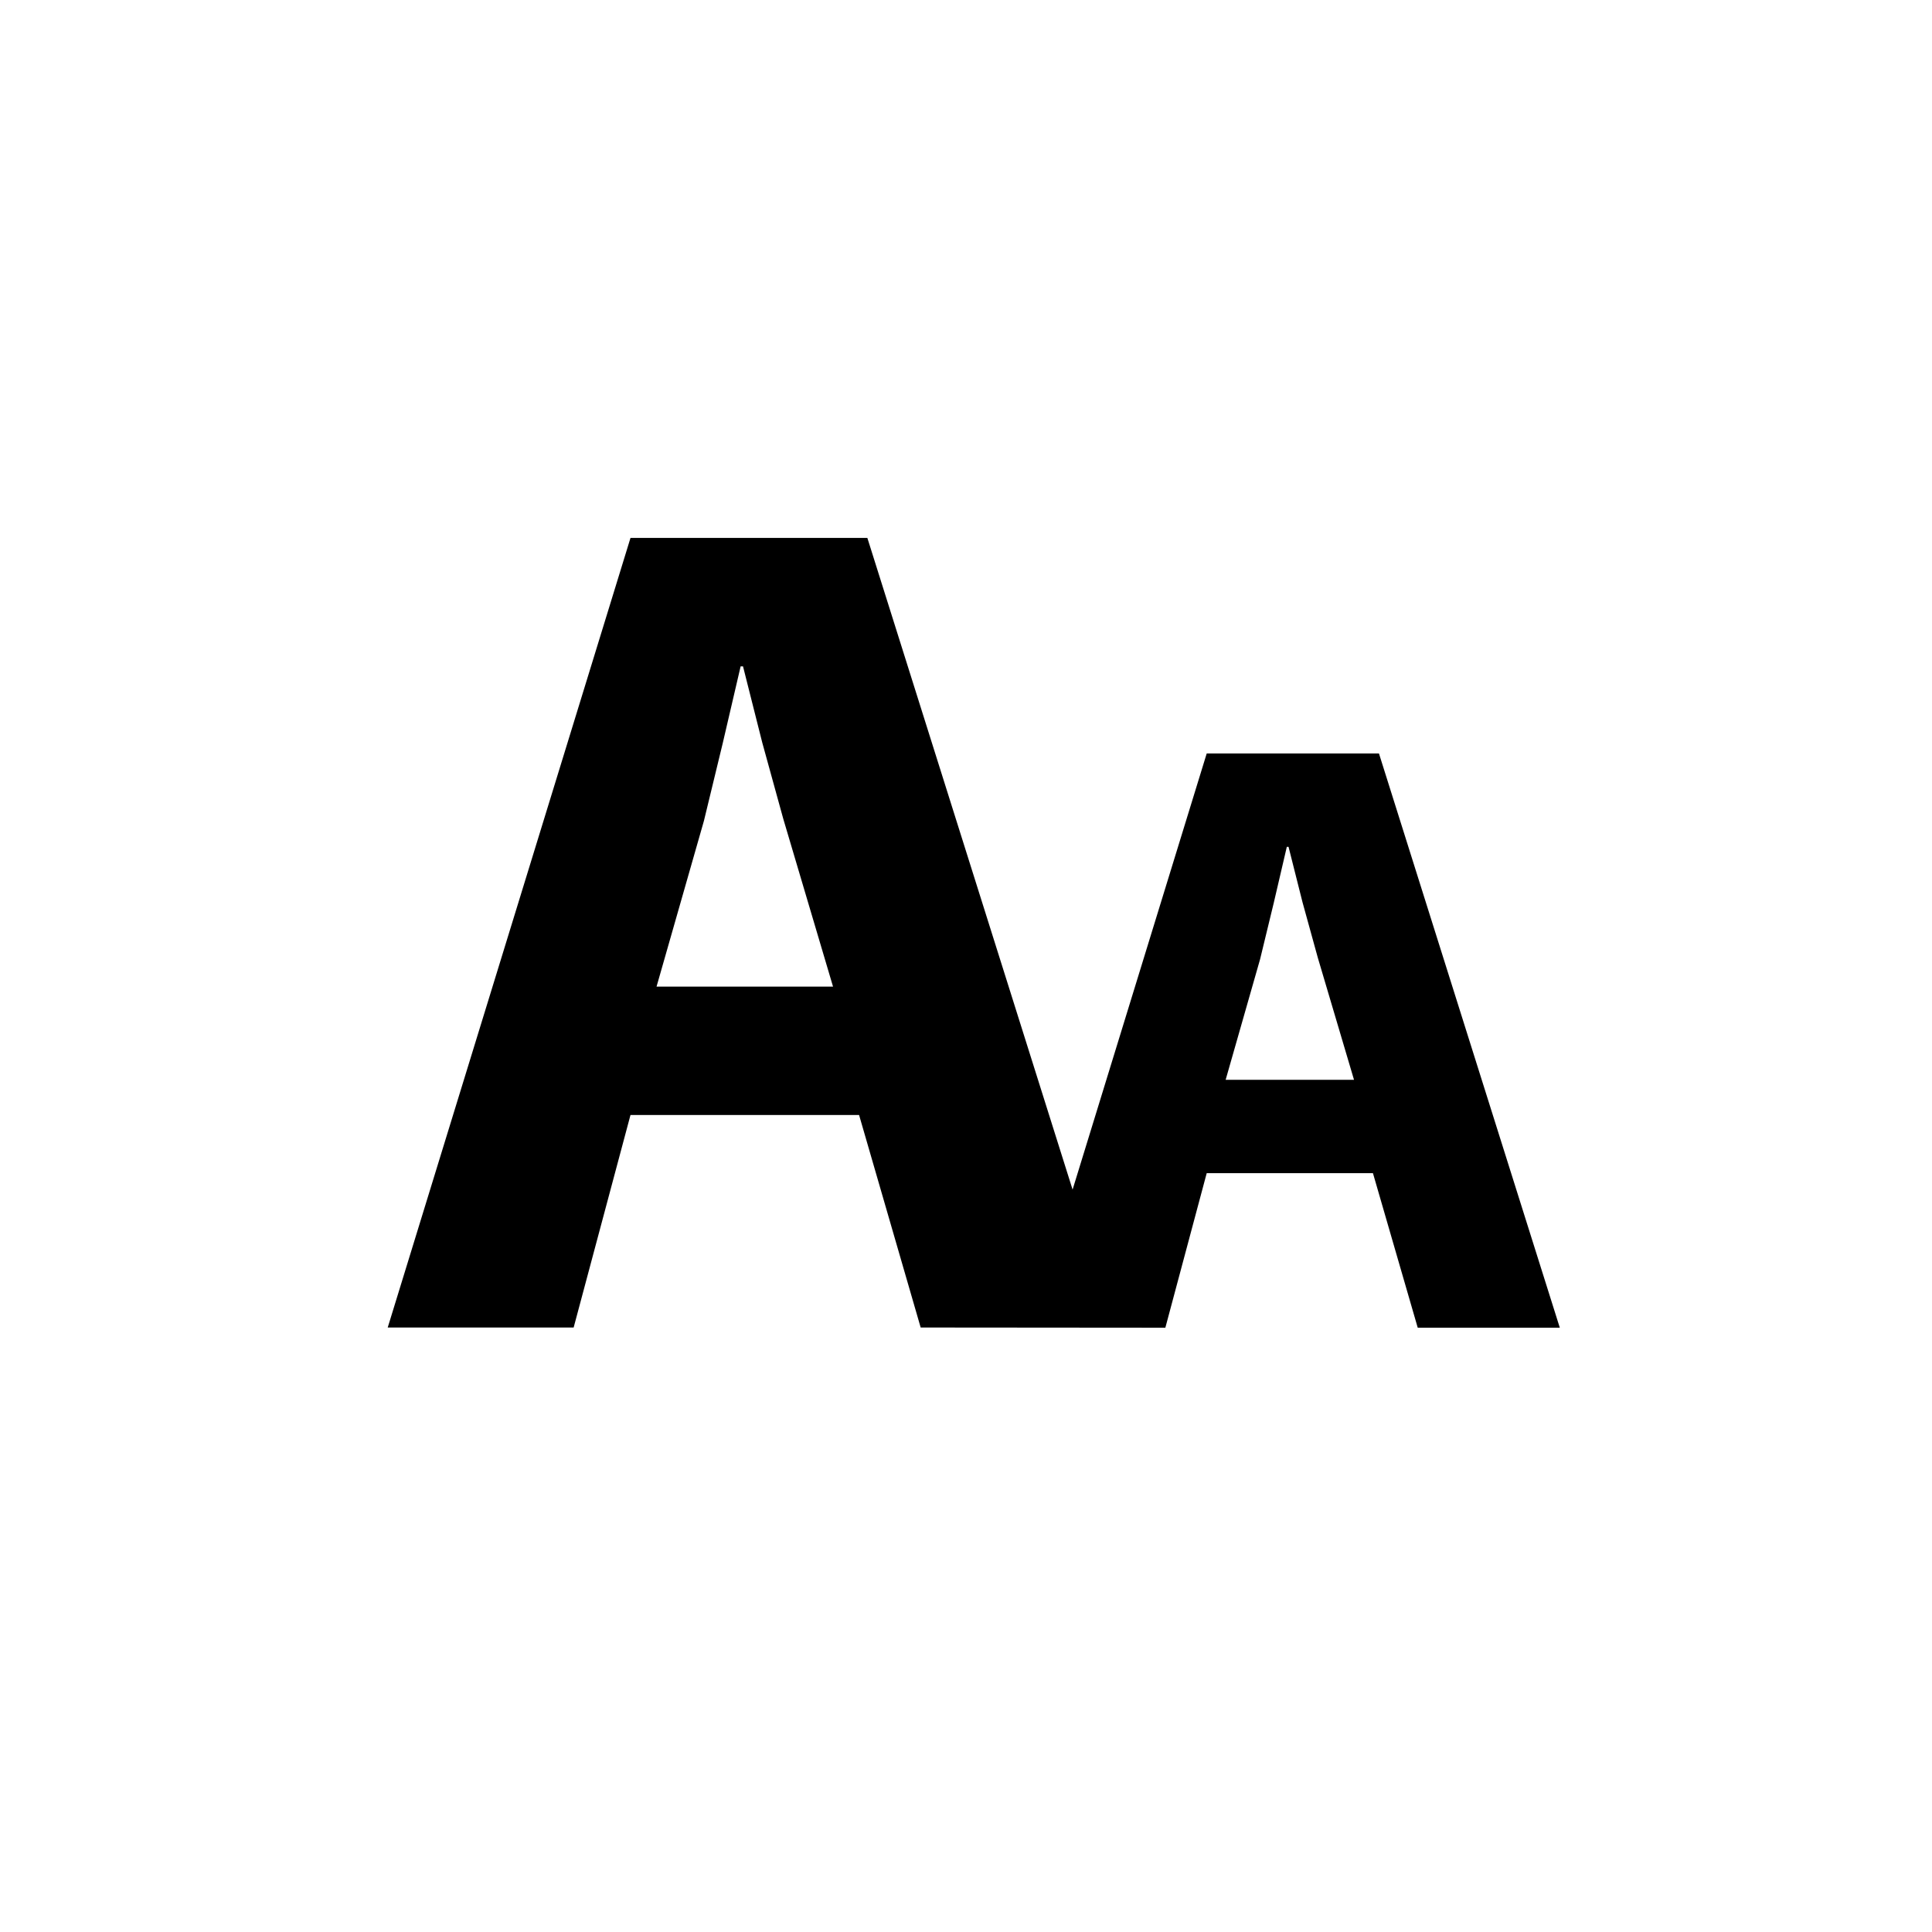
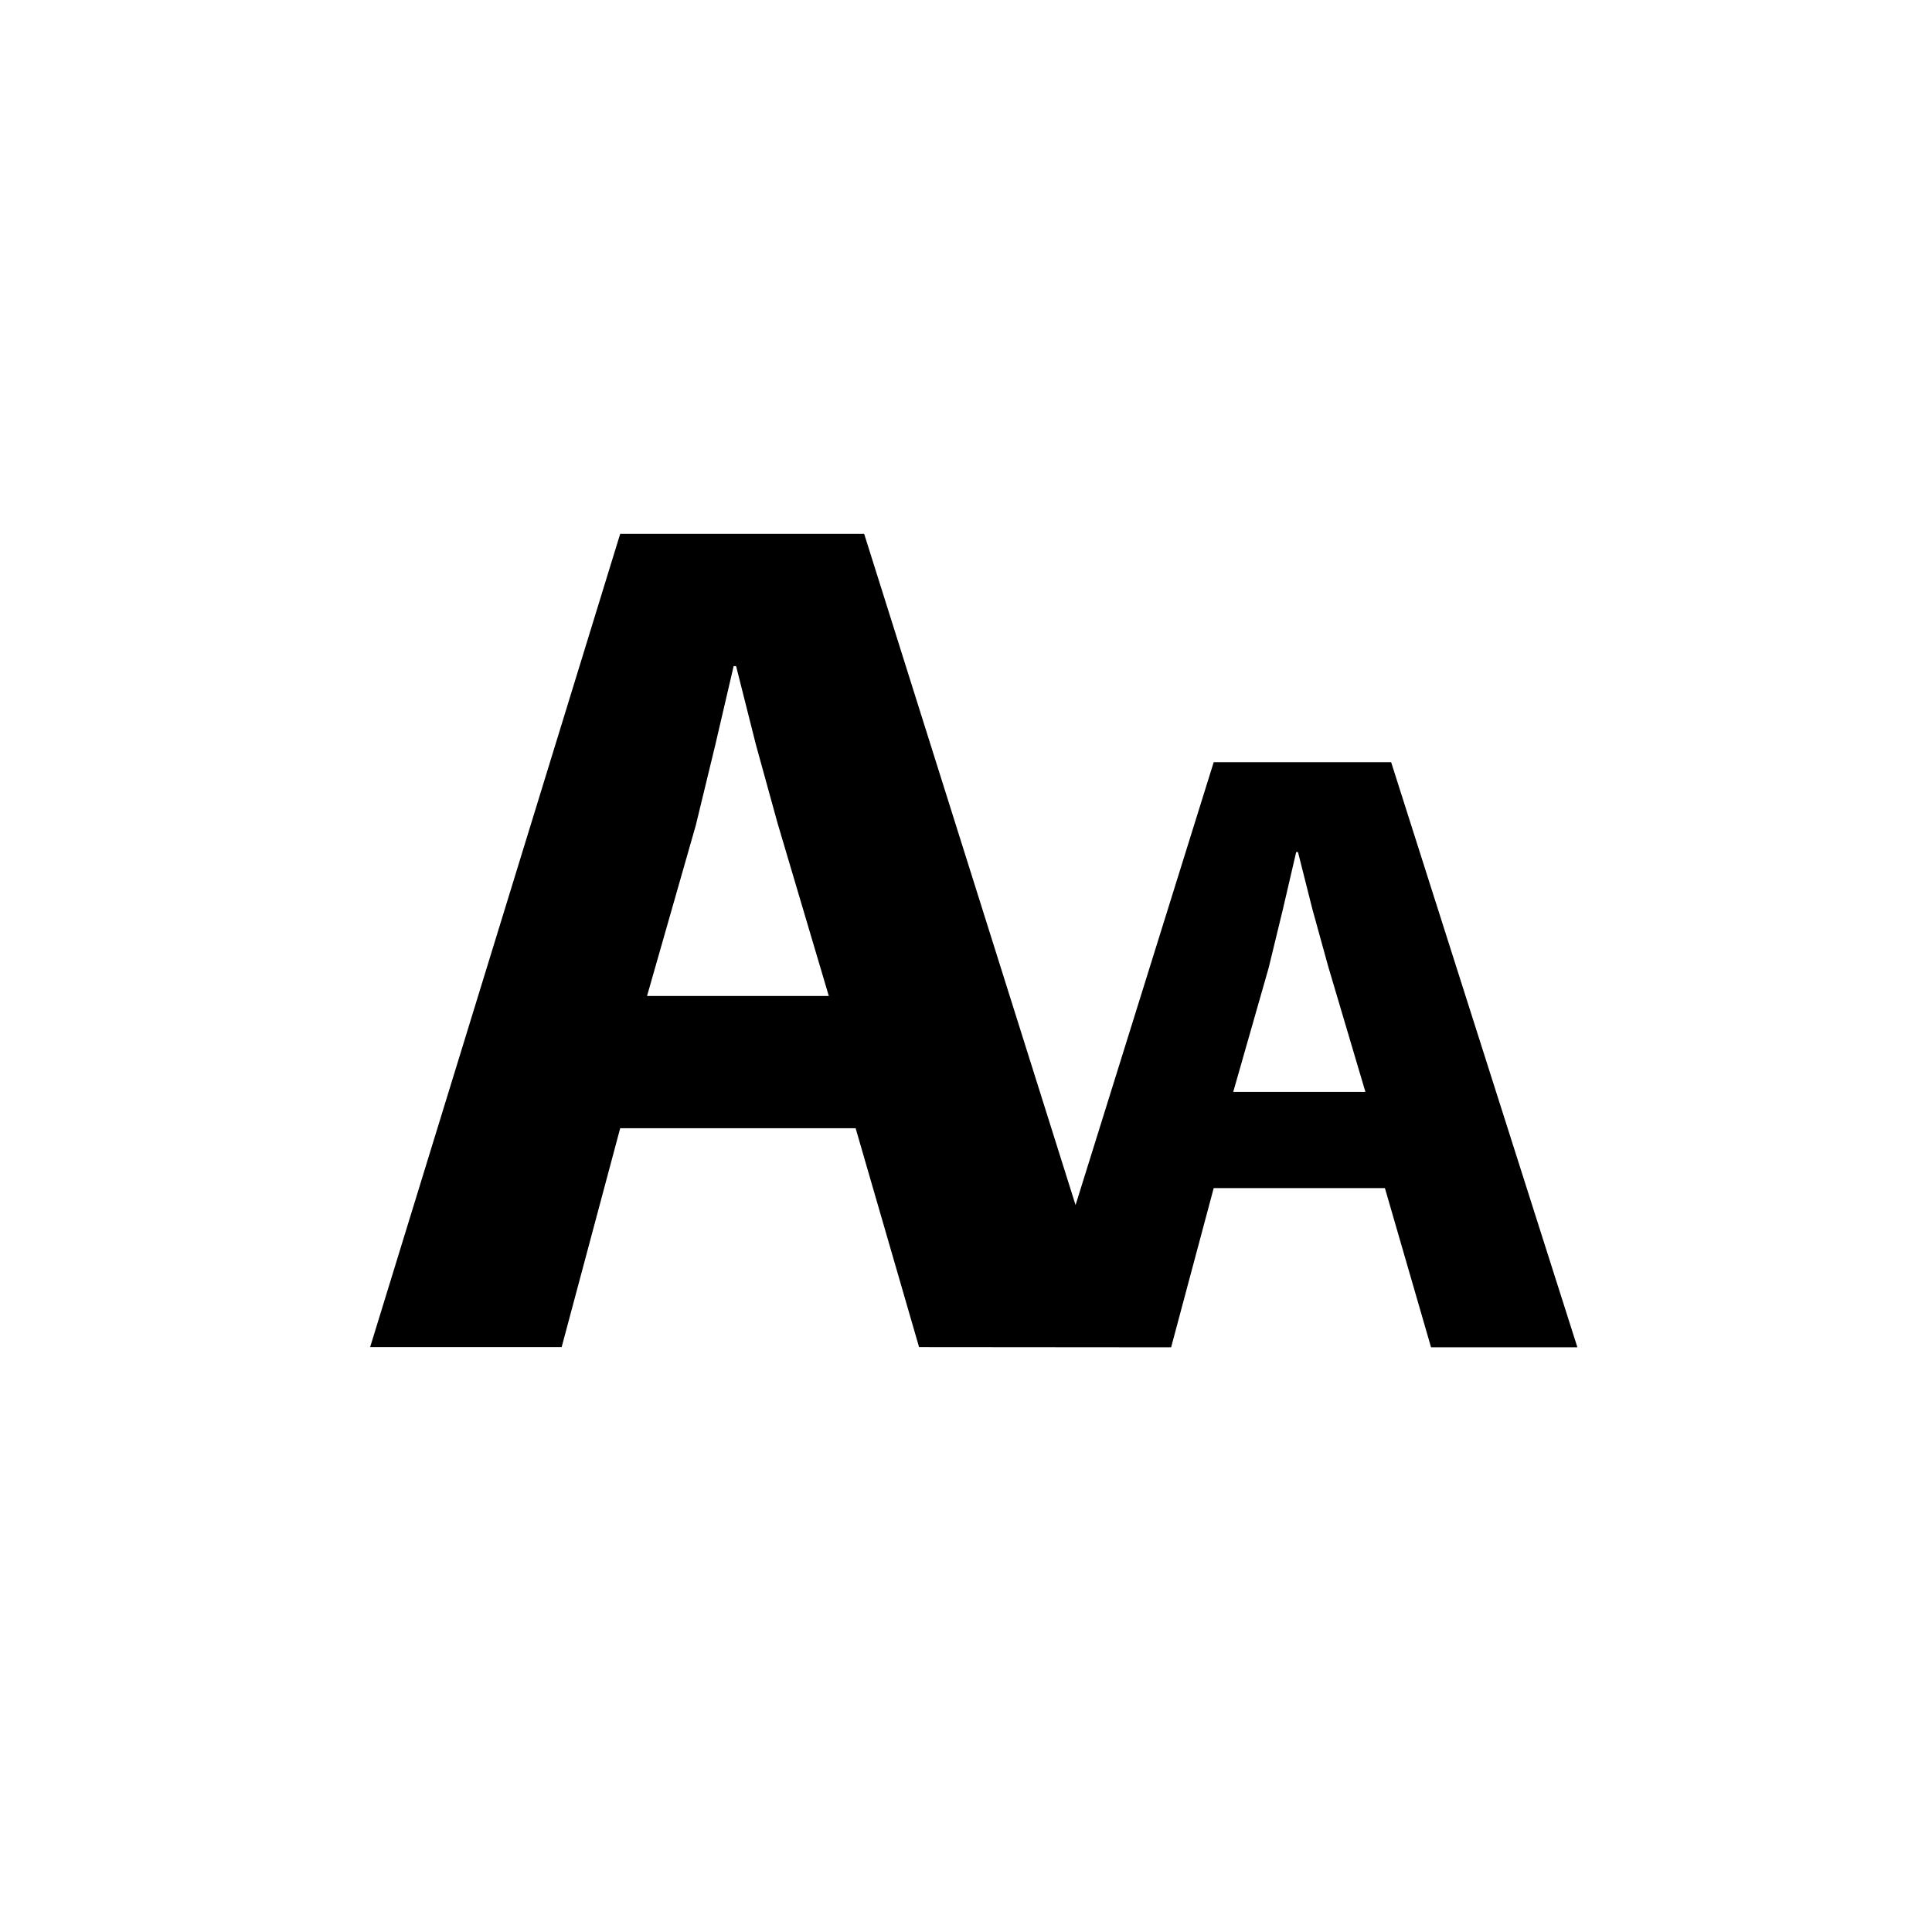
<svg xmlns="http://www.w3.org/2000/svg" version="1.1" baseProfile="full" width="76" height="76" viewBox="0 0 76.00 76.00" enable-background="new 0 0 76.00 76.00" xml:space="preserve">
-   <path fill="#000000" fill-opacity="1" stroke-width="0.2" stroke-linejoin="round" d="M 33.794,43.861L 24.802,43.861L 22.566,52.221L 15.252,52.221L 24.802,21.161L 34.12,21.161L 42.193,46.796L 47.469,29.64L 54.245,29.64L 61.359,52.229L 55.77,52.229L 54.008,46.149L 47.469,46.149L 45.842,52.229L 36.217,52.221L 33.794,43.861 Z M 25.827,38.81L 32.769,38.81L 30.812,32.211L 29.985,29.211L 29.228,26.212L 29.135,26.212L 28.43,29.238L 27.691,32.289L 25.827,38.81 Z M 48.214,42.476L 53.263,42.476L 51.84,37.676L 51.238,35.494L 50.688,33.313L 50.62,33.313L 50.107,35.514L 49.569,37.733L 48.214,42.476 Z " />
+   <path fill="#000000" fill-opacity="1" stroke-width="0.2" stroke-linejoin="round" d="M 33.658,44.381L 24.397,44.381L 22.094,52.992L 14.56,52.992L 24.397,21L 33.994,21L 42.31,47.404L 47.744,29.983L 54.724,29.983L 62.051,53L 56.294,53L 54.479,46.737L 47.744,46.737L 46.069,53L 36.154,52.992L 33.658,44.381 Z M 25.453,39.179L 32.603,39.179L 30.587,32.381L 29.735,29.291L 28.956,26.202L 28.86,26.202L 28.134,29.319L 27.372,32.462L 25.453,39.179 Z M 48.512,42.954L 53.712,42.954L 52.246,38.01L 51.626,35.763L 51.059,33.517L 50.989,33.517L 50.462,35.784L 49.907,38.069L 48.512,42.954 Z " />
</svg>
